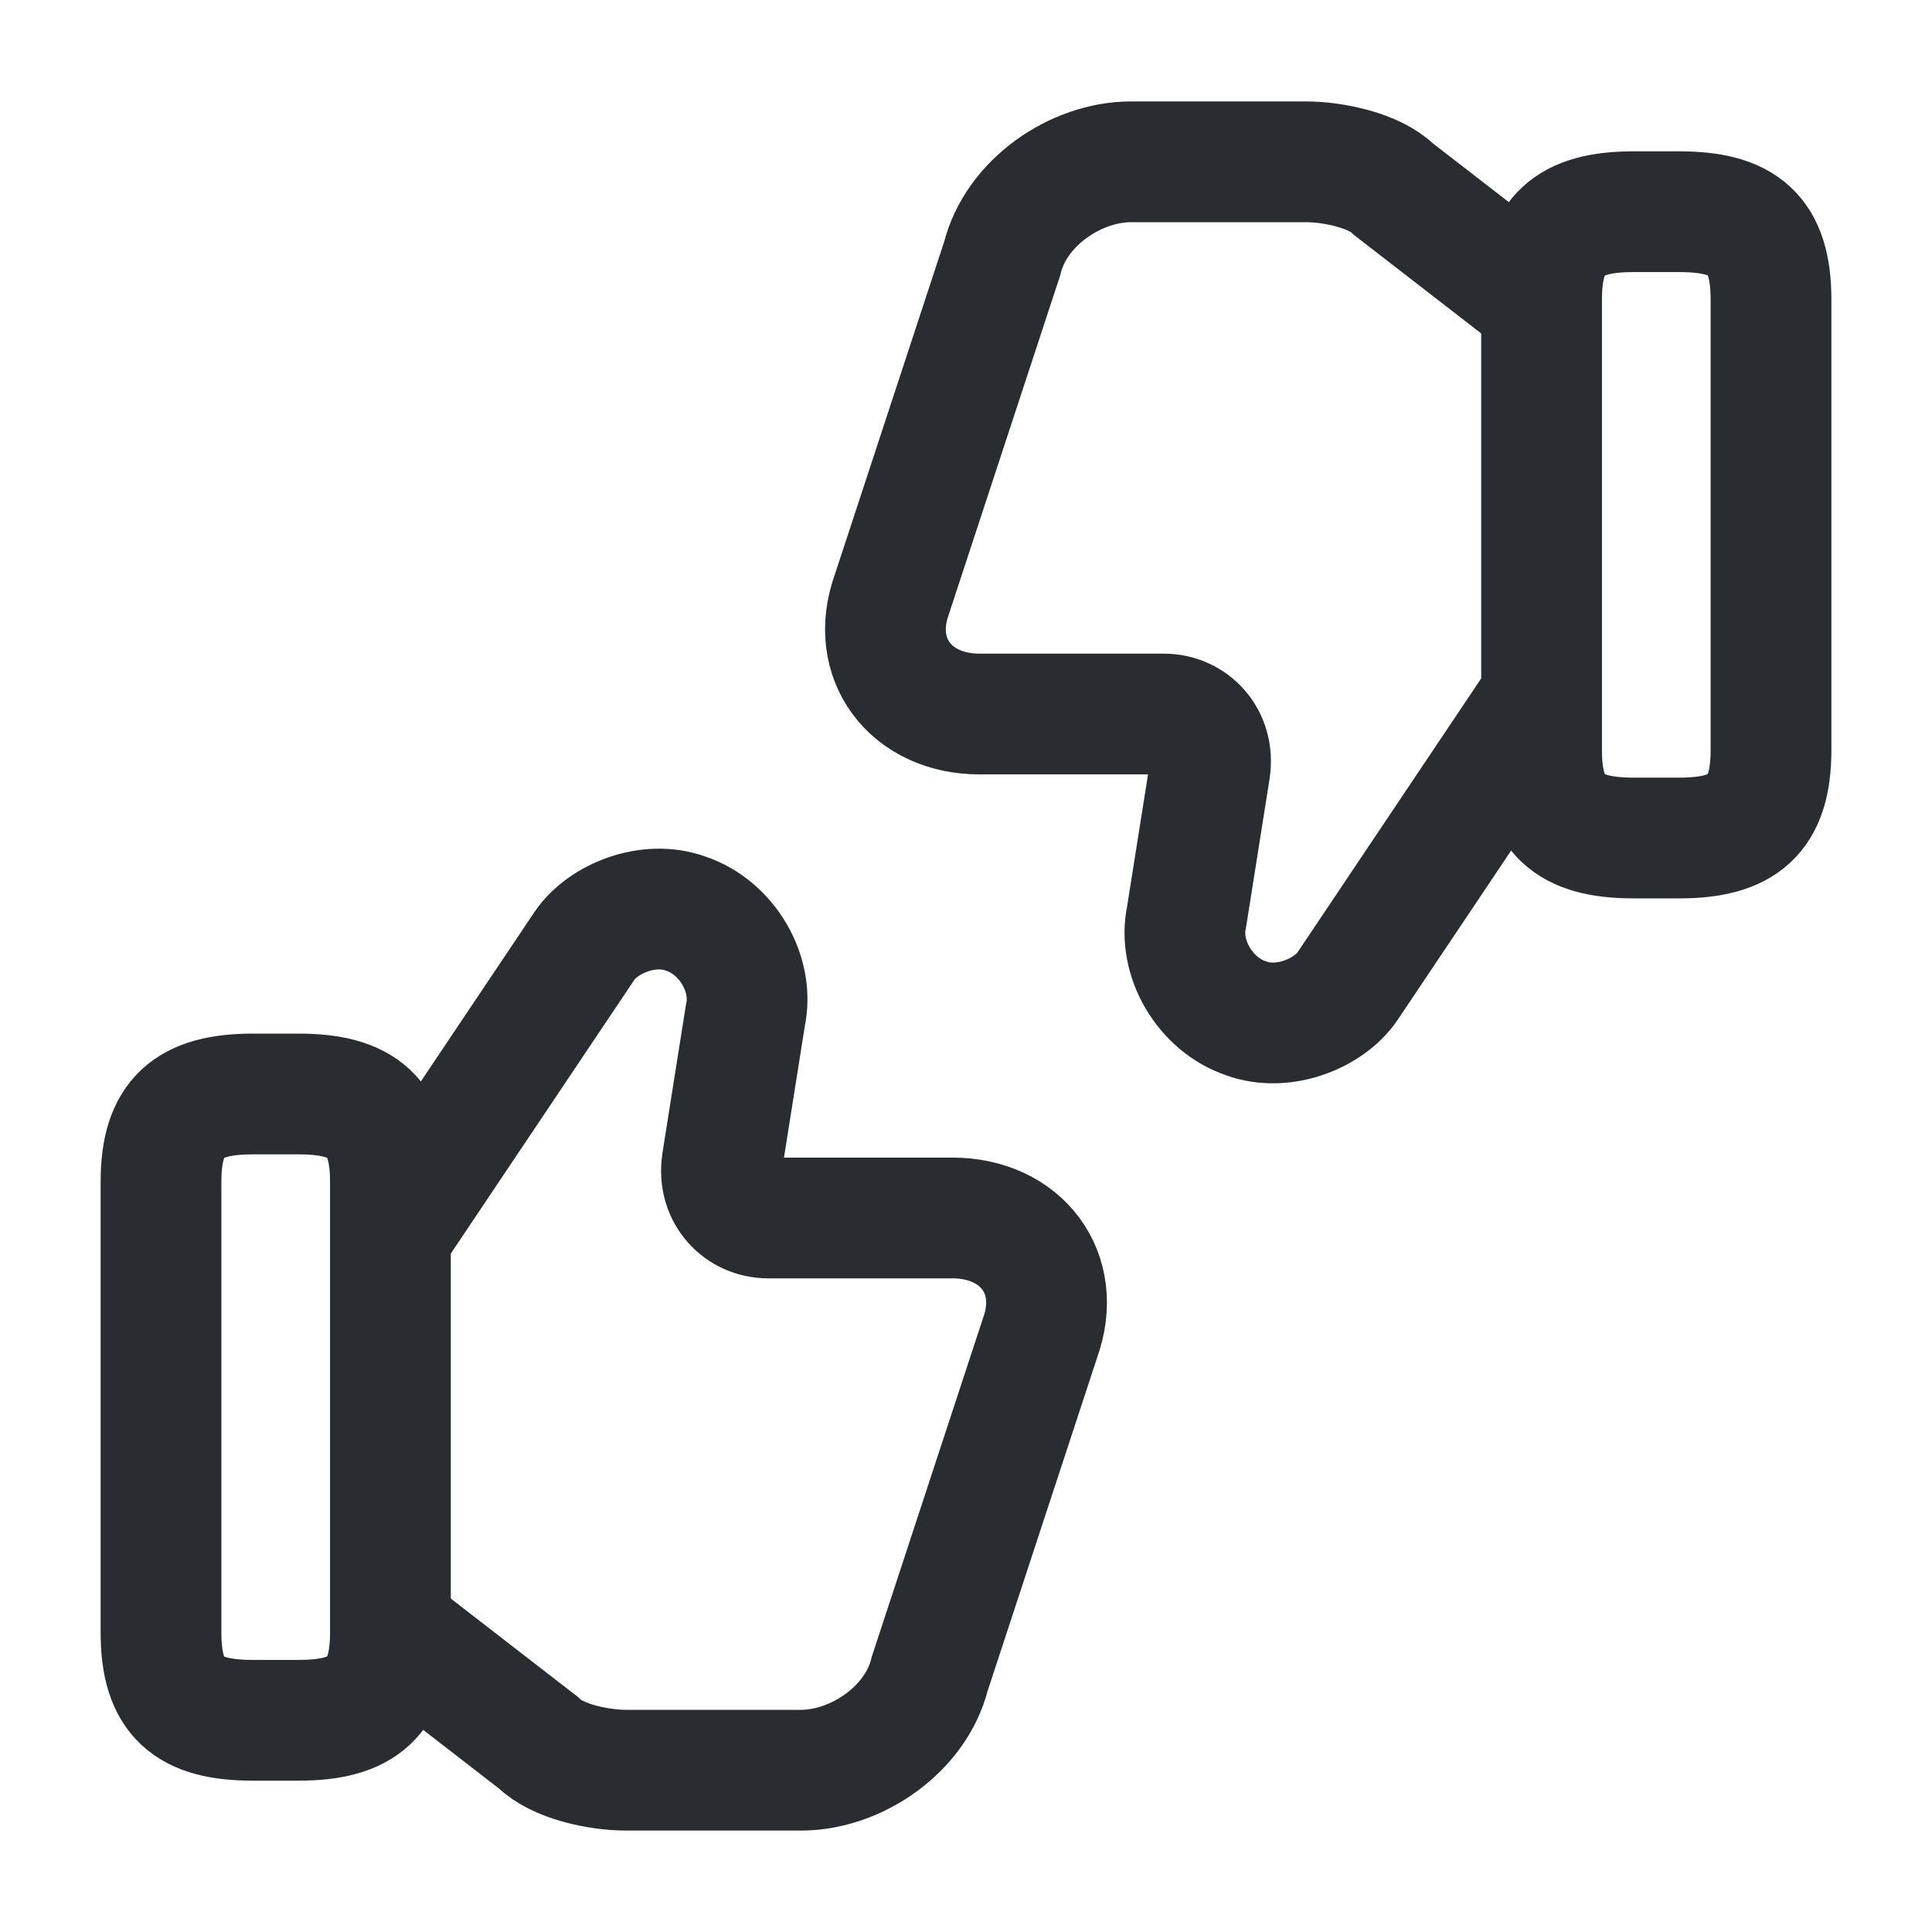
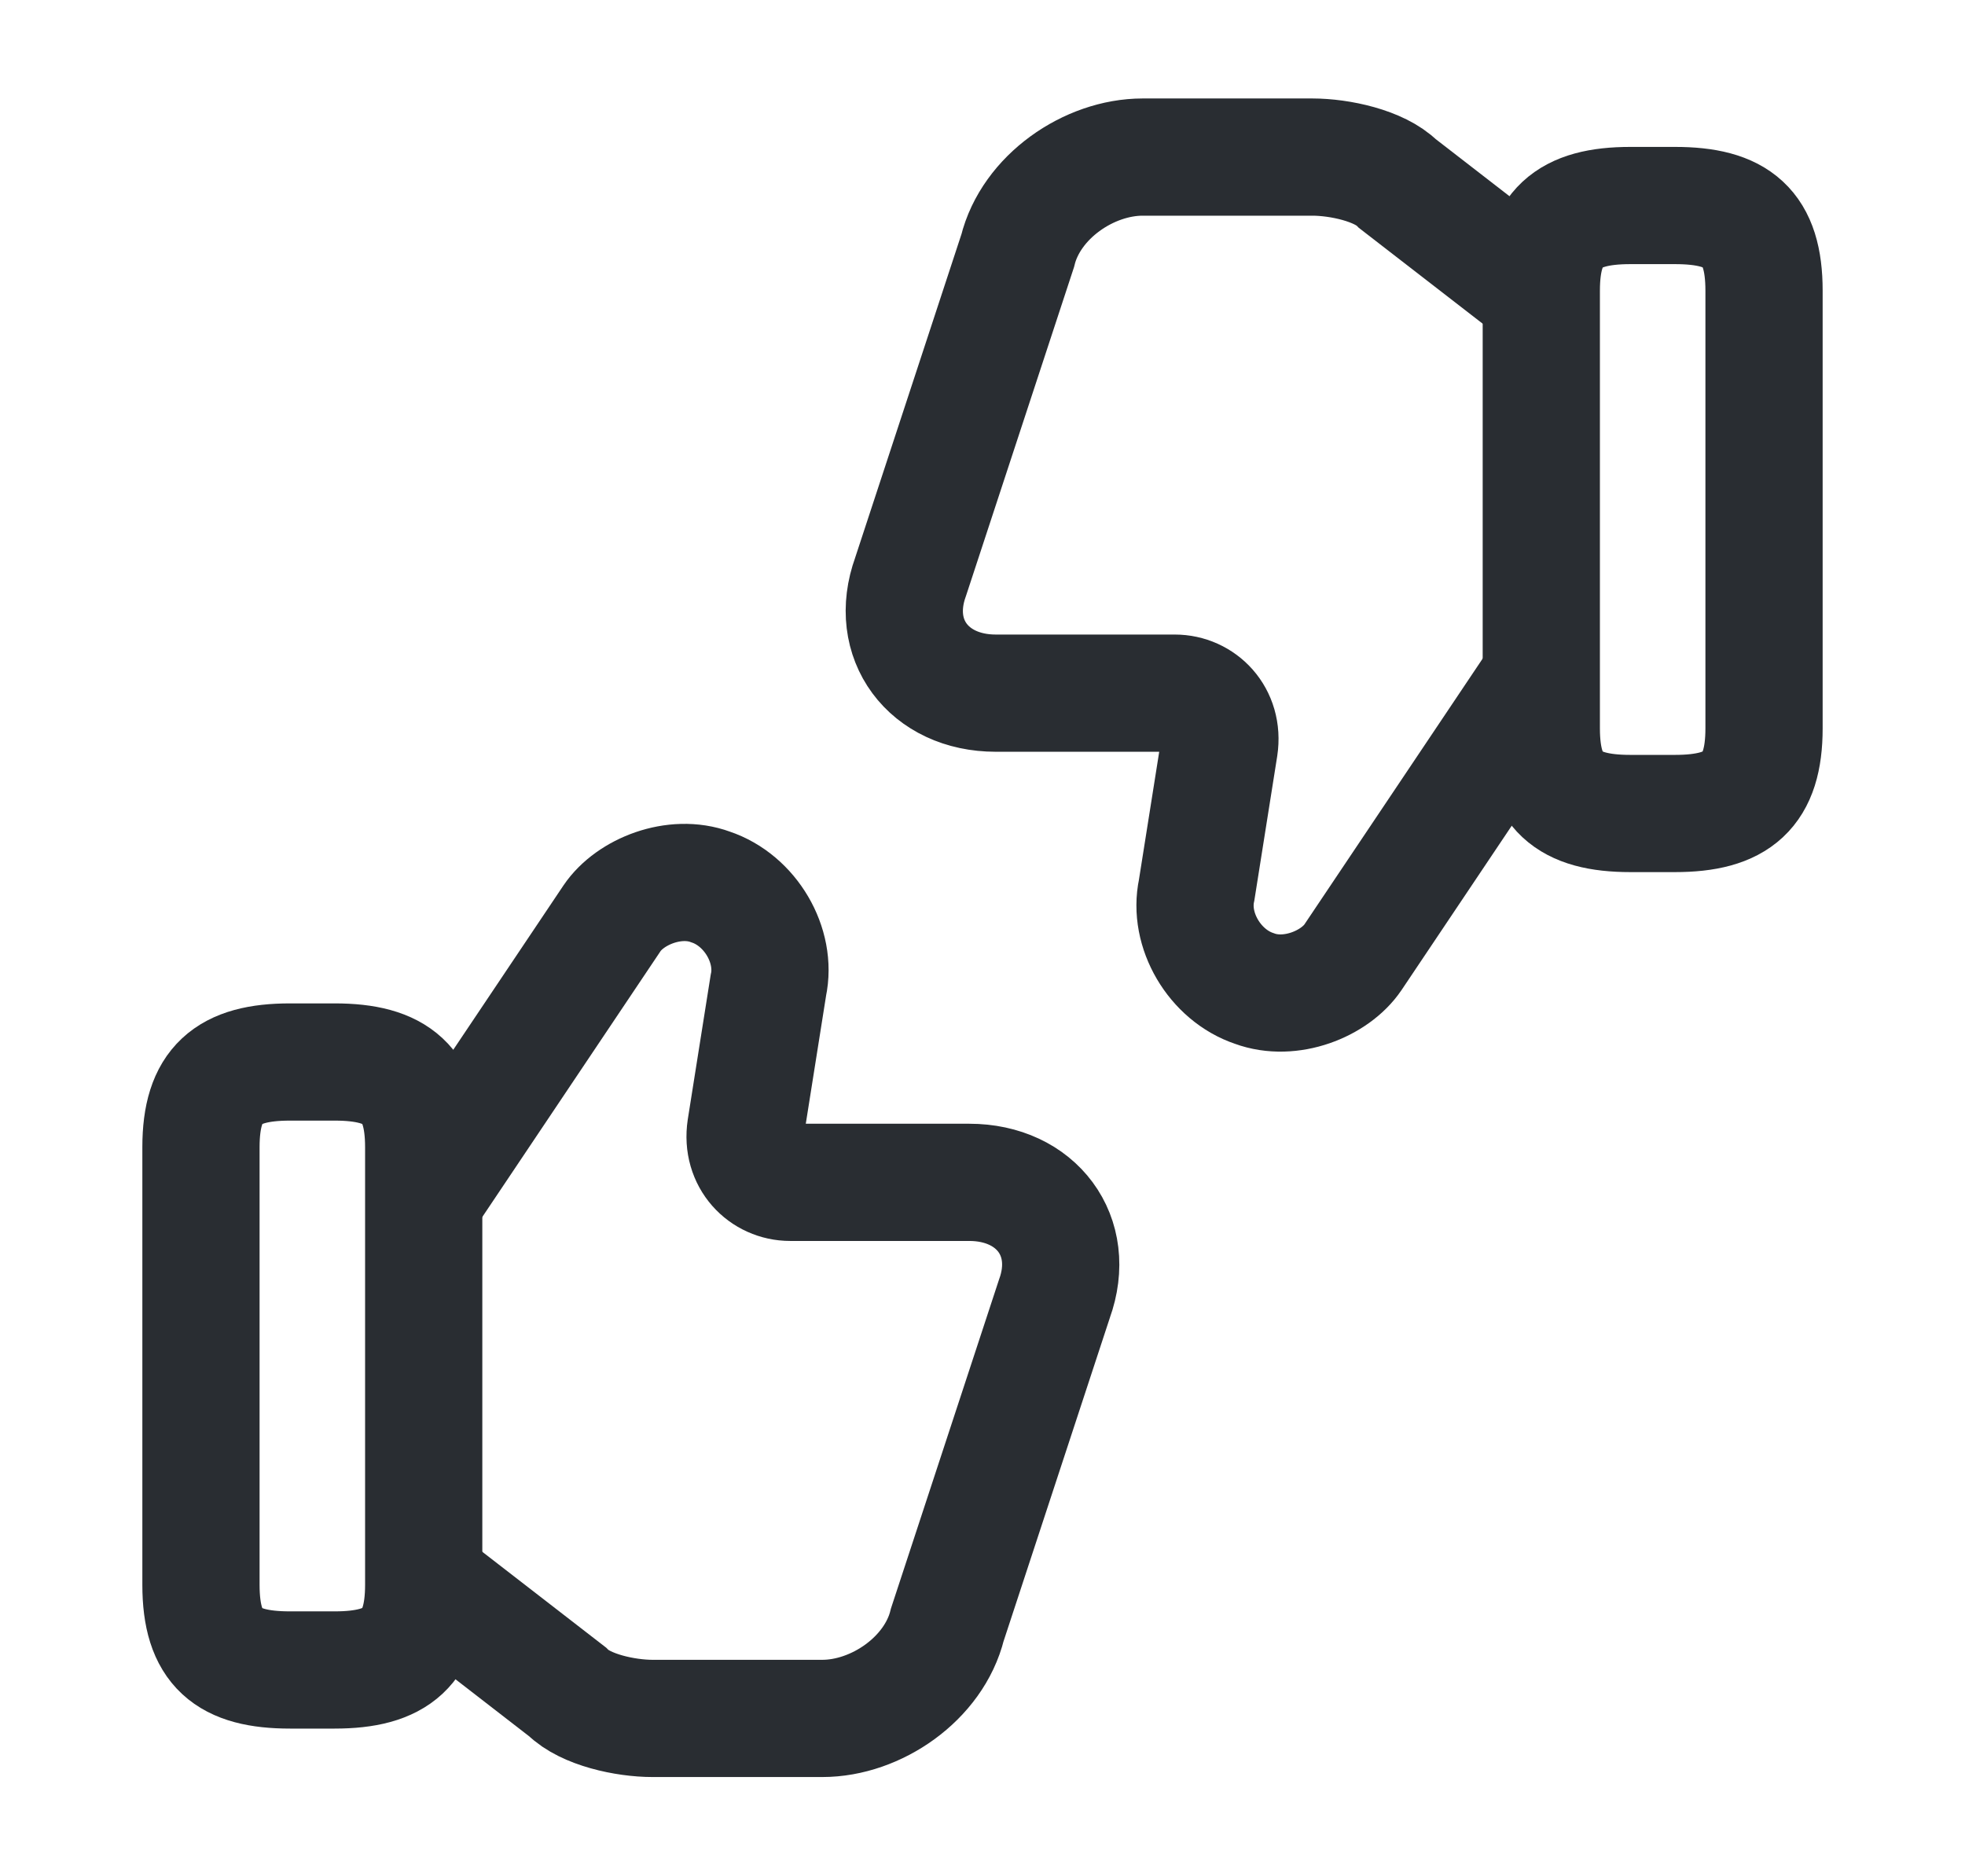
- <svg xmlns="http://www.w3.org/2000/svg" width="24" height="24" viewBox="0 0 24 24" fill="none">
+ <svg xmlns="http://www.w3.org/2000/svg" width="22" height="21" viewBox="0 0 24 24" fill="none">
  <path d="M4.92 20.28L6.69 21.65C6.92 21.88 7.43 21.99 7.78 21.99H9.95C10.64 21.99 11.38 21.48 11.55 20.79L12.92 16.62C13.21 15.82 12.69 15.13 11.83 15.13H9.54C9.2 15.13 8.91 14.84 8.97 14.44L9.26 12.61C9.37 12.1 9.03 11.52 8.52 11.35C8.06 11.18 7.49 11.41 7.26 11.75L4.92 15.24" stroke="#292D32" stroke-width="1.5" stroke-miterlimit="10" />
  <path d="M2 20.28V14.68C2 13.88 2.34 13.59 3.14 13.59H3.71C4.51 13.59 4.85 13.88 4.85 14.68V20.28C4.85 21.08 4.51 21.37 3.71 21.37H3.14C2.34 21.37 2 21.09 2 20.28Z" stroke="#292D32" stroke-width="1.5" stroke-linecap="round" stroke-linejoin="round" />
  <path d="M19.08 3.72L17.31 2.35C17.08 2.12 16.57 2.01 16.22 2.01H14.05C13.36 2.01 12.62 2.52 12.45 3.21L11.08 7.38C10.79 8.18 11.31 8.87 12.17 8.87H14.46C14.8 8.87 15.09 9.16 15.03 9.56L14.74 11.39C14.63 11.9 14.97 12.48 15.48 12.65C15.94 12.82 16.51 12.59 16.74 12.25L19.08 8.76" stroke="#292D32" stroke-width="1.5" stroke-miterlimit="10" />
  <path d="M22 3.72V9.32C22 10.12 21.66 10.41 20.86 10.41H20.29C19.49 10.41 19.15 10.12 19.15 9.32V3.72C19.15 2.92 19.49 2.63 20.29 2.63H20.86C21.66 2.63 22 2.91 22 3.72Z" stroke="#292D32" stroke-width="1.5" stroke-linecap="round" stroke-linejoin="round" />
</svg>
